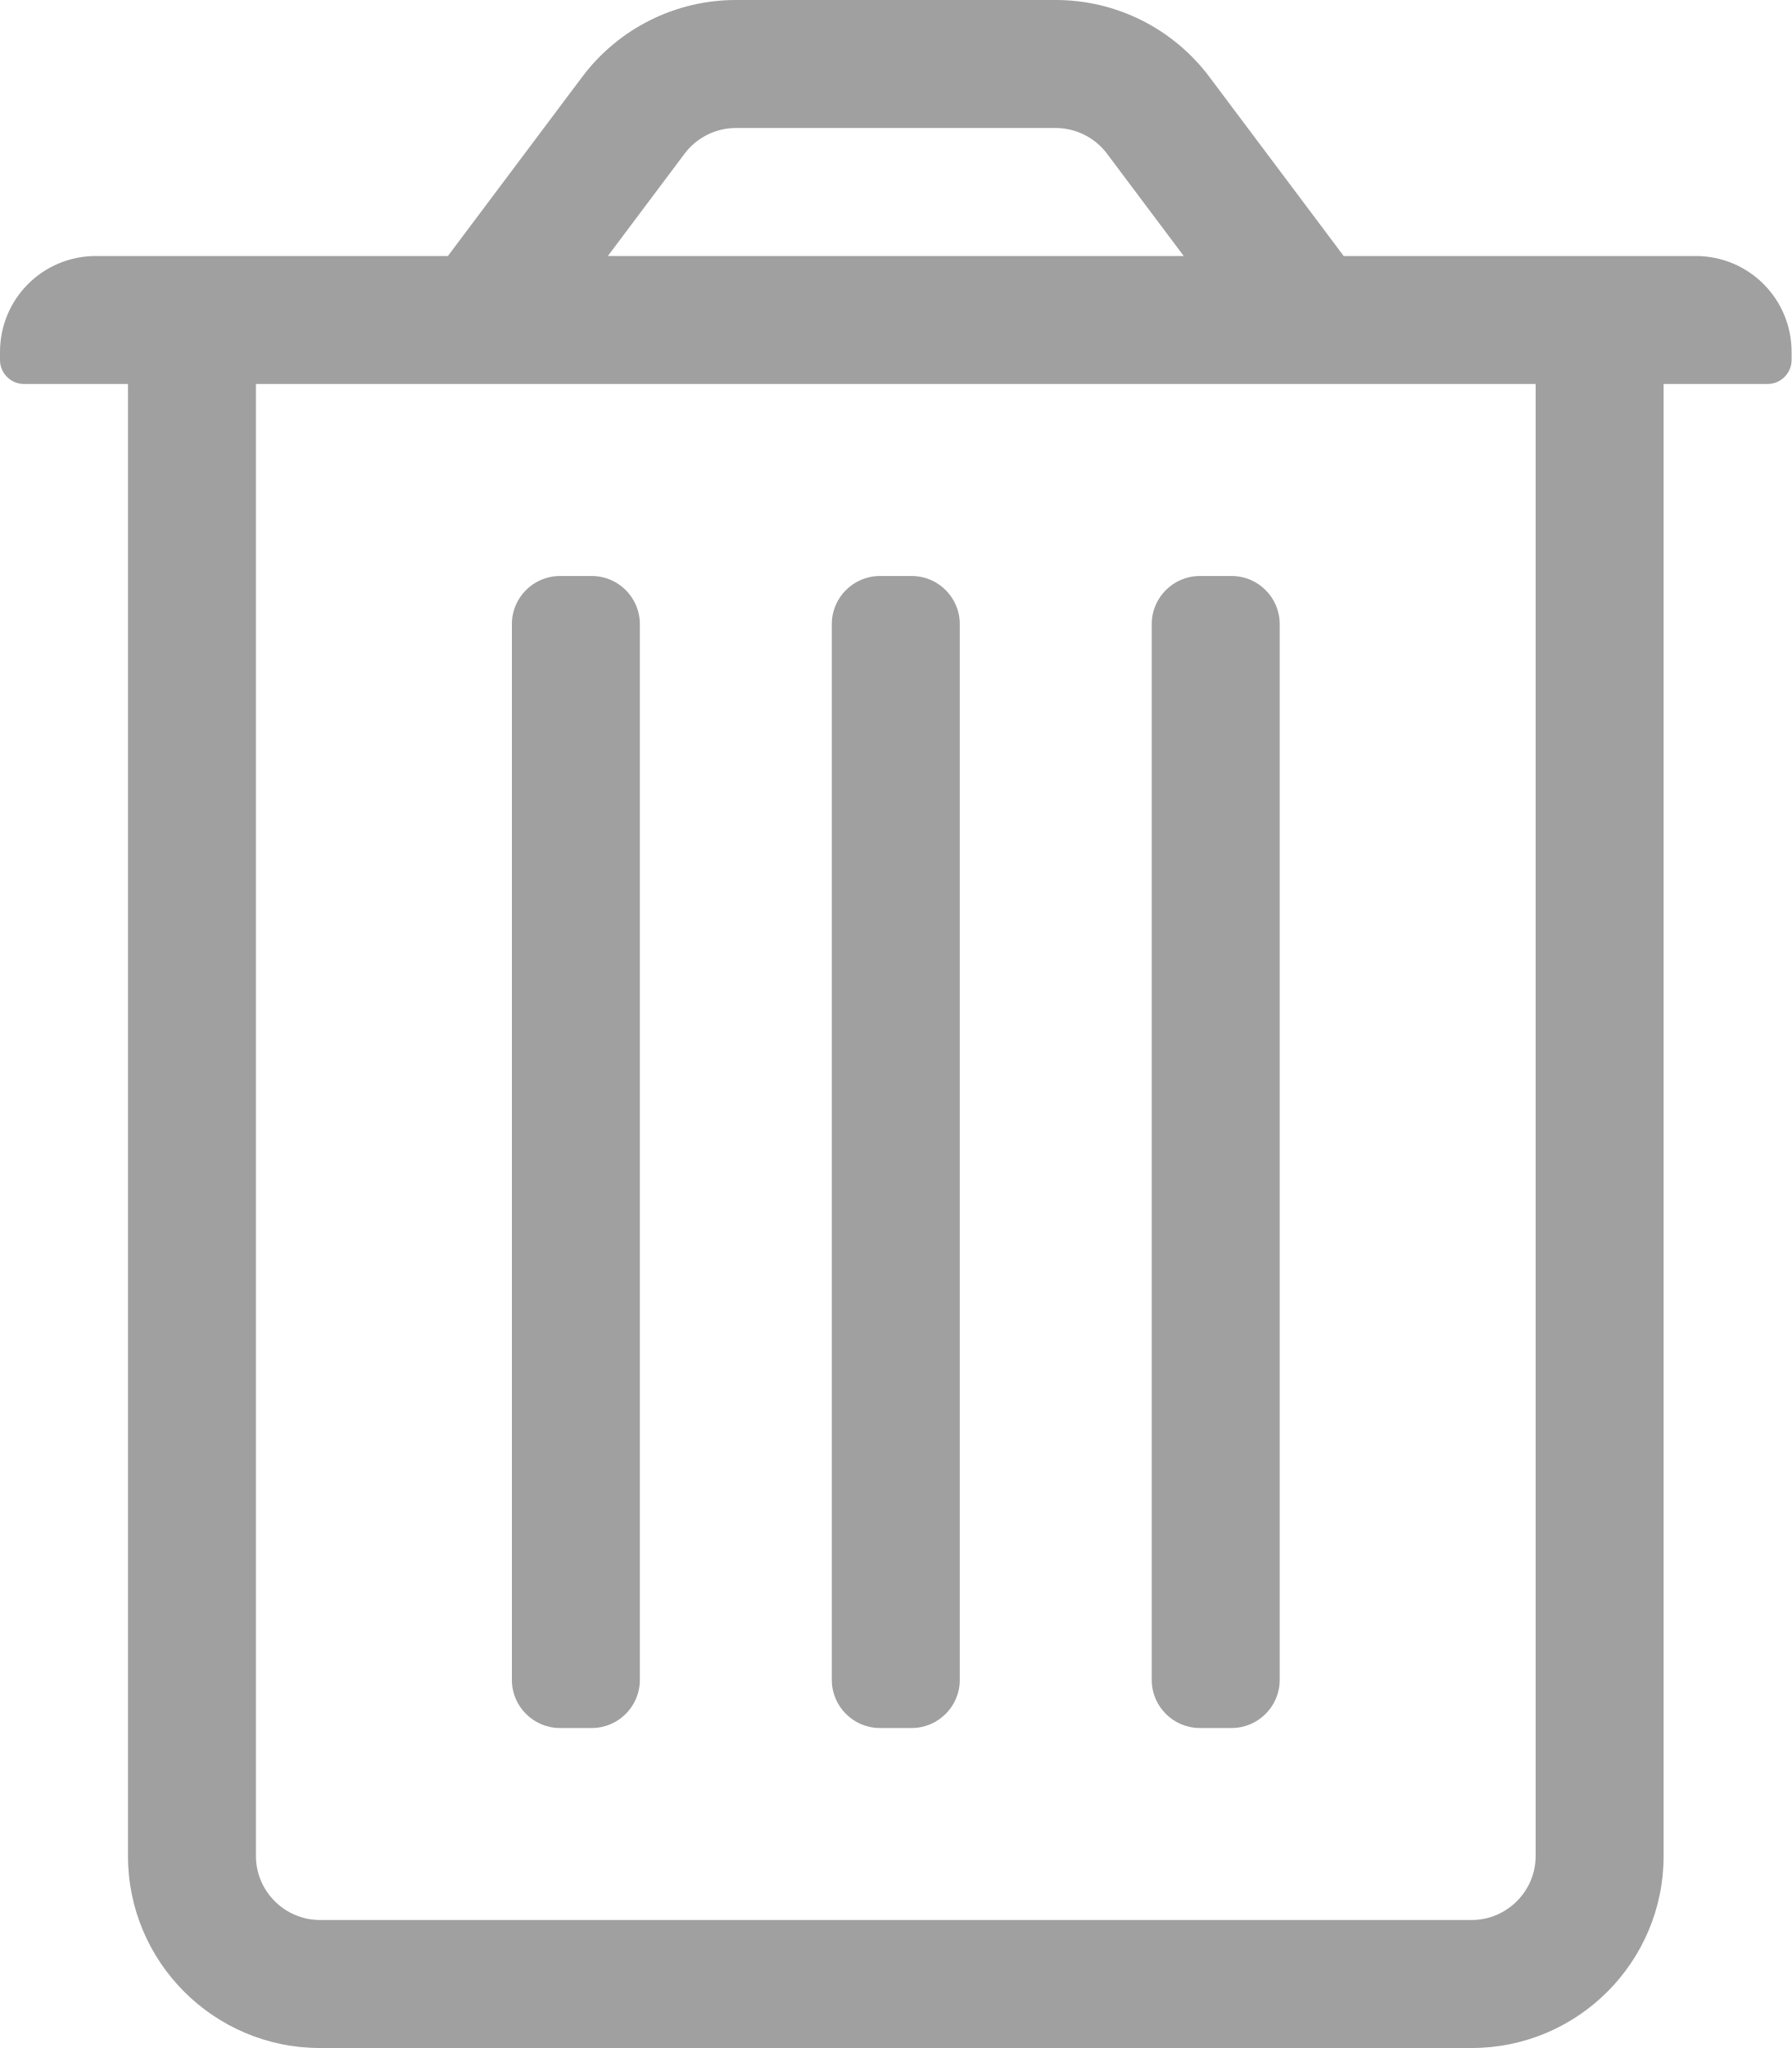
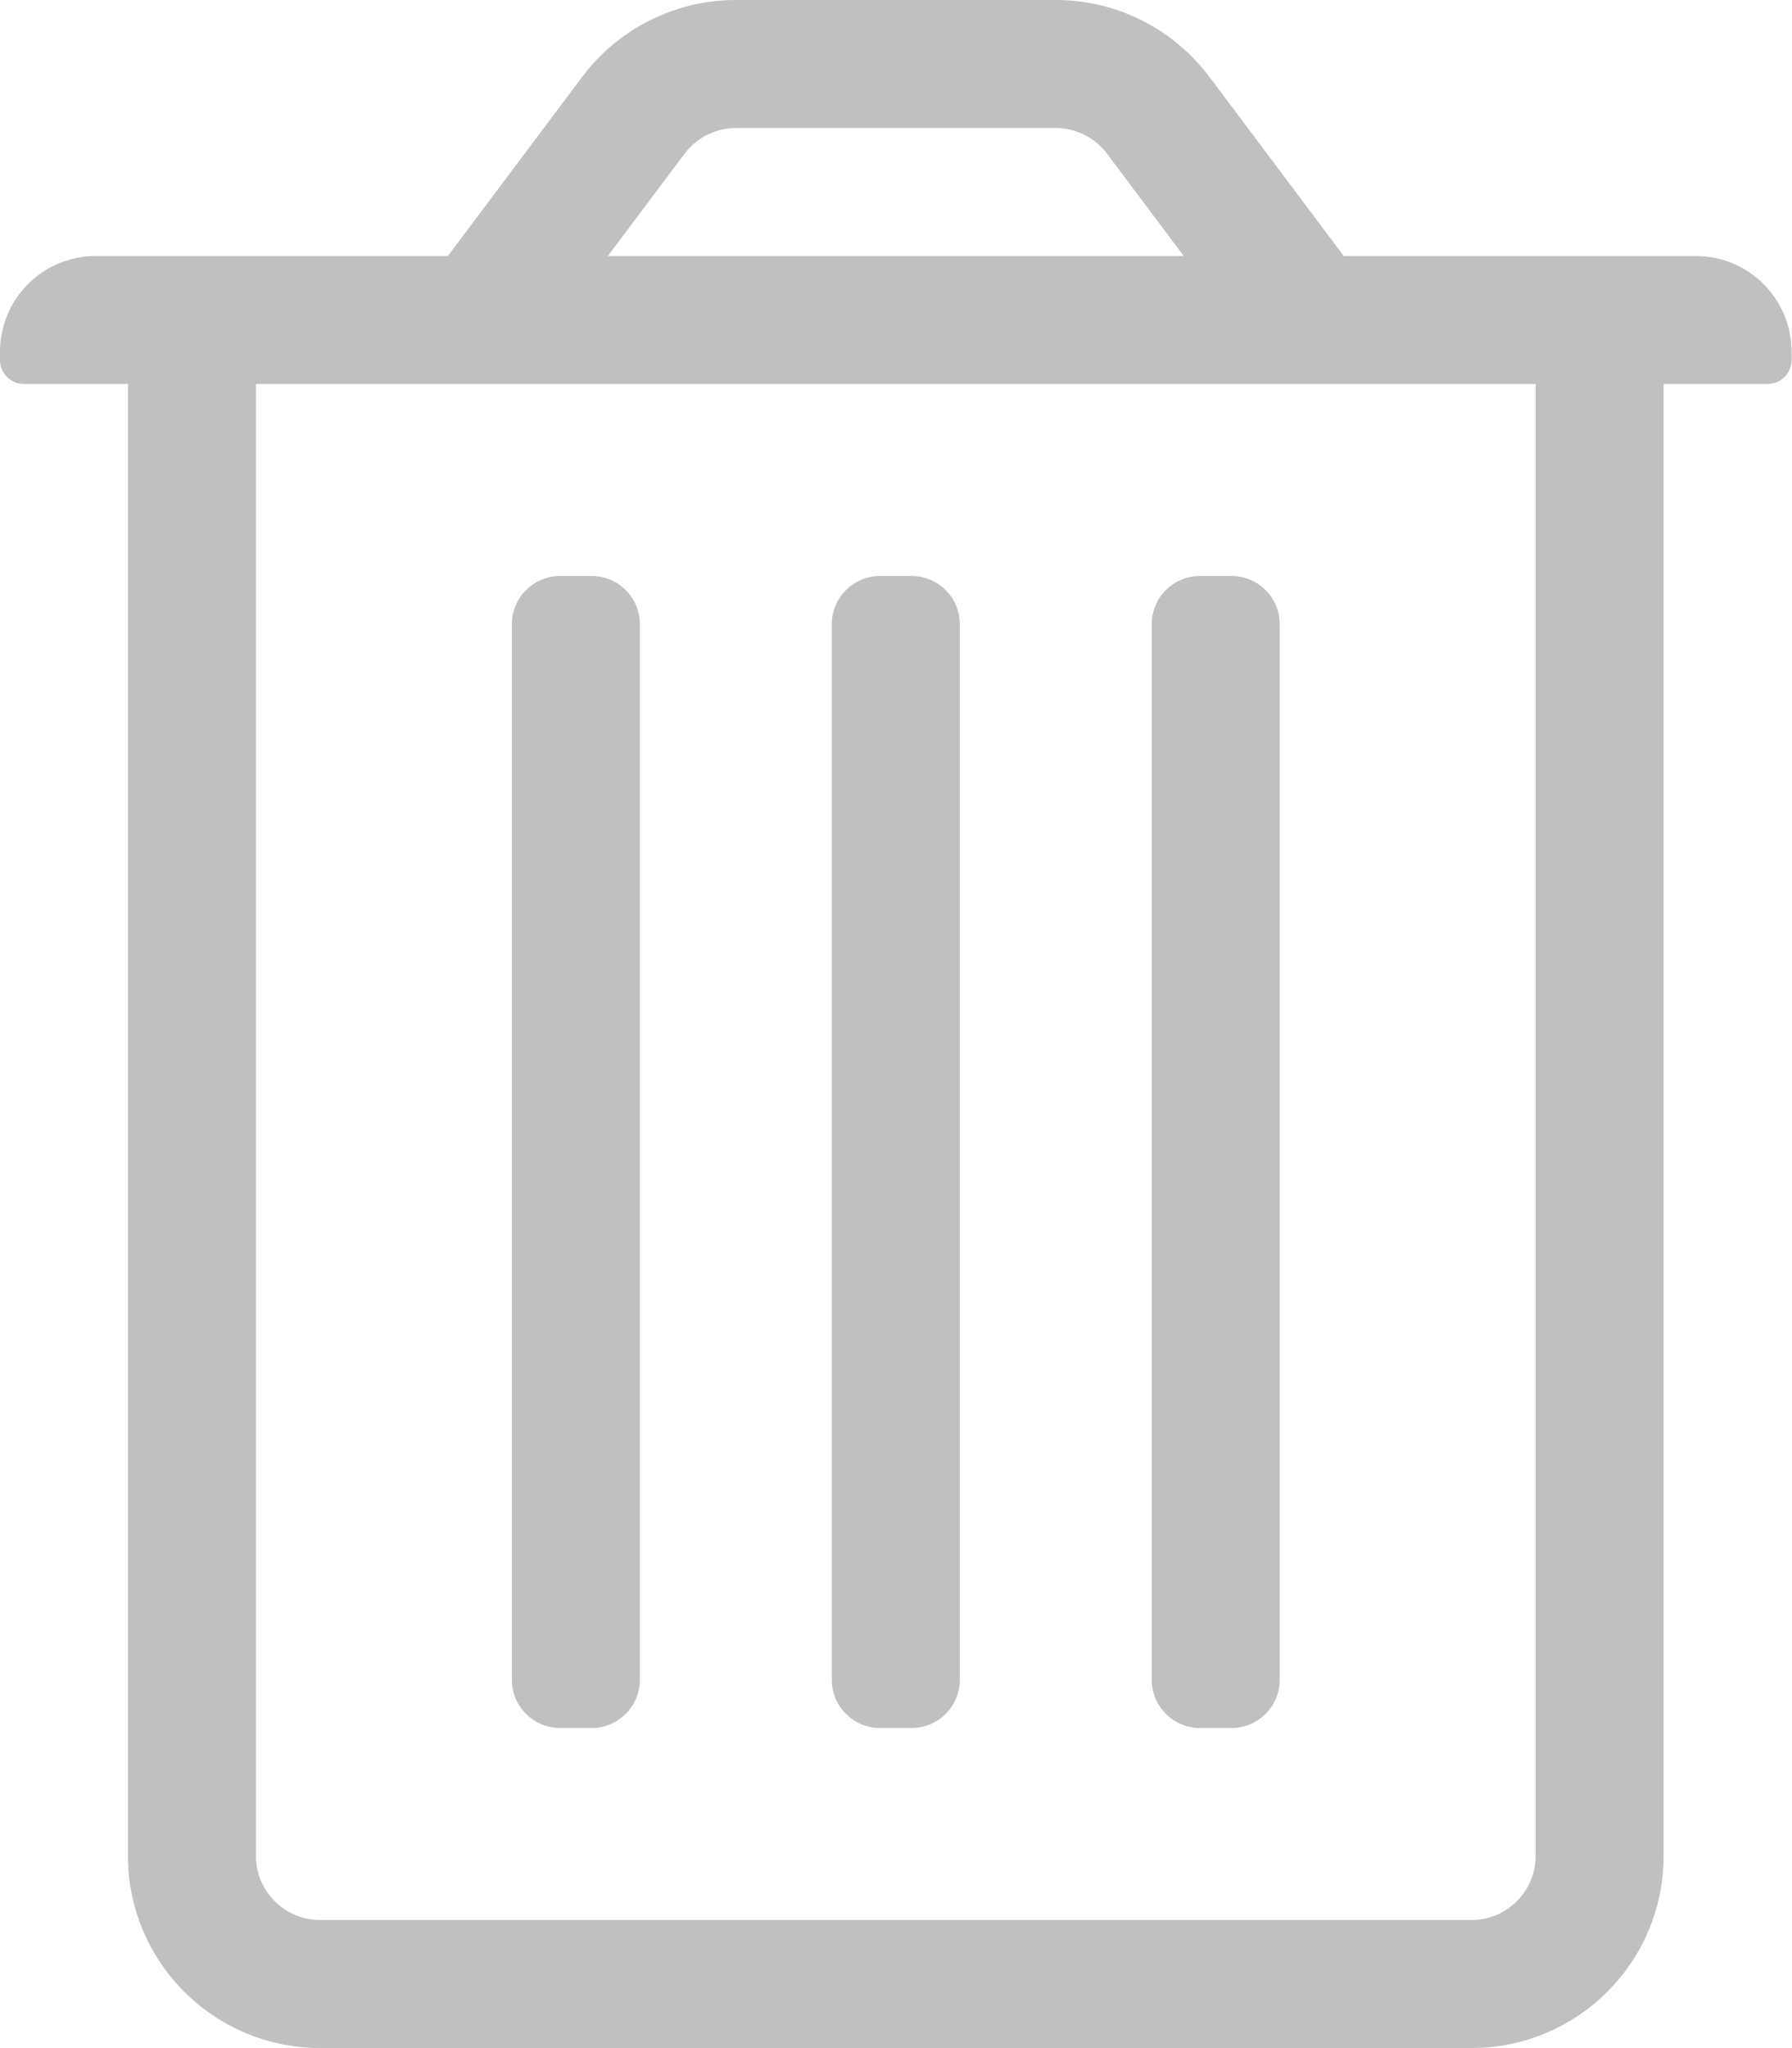
<svg xmlns="http://www.w3.org/2000/svg" aria-hidden="true" data-prefix="fal" data-icon="trash-alt" role="img" viewBox="0 0 448 512" class="svg-inline--fa fa-trash-alt fa-w-14 fa-7x">
-   <path fill="#A0A0A0" d="M336 64l-33.6-44.8C293.3 7.1 279.1 0 264 0h-80c-15.1 0-29.3 7.1-38.4 19.2L112 64H24C10.7 64 0 74.7 0 88v2c0 3.3 2.7 6 6 6h26v368c0 26.5 21.5 48 48 48h288c26.5 0 48-21.5 48-48V96h26c3.3 0 6-2.7 6-6v-2c0-13.3-10.7-24-24-24h-88zM184 32h80c5 0 9.8 2.4 12.8 6.4L296 64H152l19.2-25.6c3-4 7.8-6.4 12.8-6.4zm200 432c0 8.8-7.2 16-16 16H80c-8.8 0-16-7.2-16-16V96h320v368zm-176-44V156c0-6.6 5.4-12 12-12h8c6.6 0 12 5.4 12 12v264c0 6.6-5.4 12-12 12h-8c-6.6 0-12-5.4-12-12zm-80 0V156c0-6.6 5.4-12 12-12h8c6.6 0 12 5.4 12 12v264c0 6.6-5.4 12-12 12h-8c-6.6 0-12-5.4-12-12zm160 0V156c0-6.6 5.4-12 12-12h8c6.6 0 12 5.4 12 12v264c0 6.6-5.4 12-12 12h-8c-6.6 0-12-5.4-12-12z" class="" />
+   <path fill="#C0C0C0" d="M336 64l-33.6-44.8C293.3 7.1 279.1 0 264 0h-80c-15.1 0-29.3 7.1-38.4 19.2L112 64H24C10.7 64 0 74.7 0 88v2c0 3.3 2.7 6 6 6h26v368c0 26.5 21.5 48 48 48h288c26.5 0 48-21.5 48-48V96h26c3.3 0 6-2.7 6-6v-2c0-13.3-10.7-24-24-24h-88zM184 32h80c5 0 9.8 2.4 12.8 6.4L296 64H152l19.2-25.6c3-4 7.8-6.4 12.8-6.4zm200 432c0 8.8-7.2 16-16 16H80c-8.8 0-16-7.2-16-16V96h320v368zm-176-44V156c0-6.6 5.4-12 12-12h8c6.6 0 12 5.4 12 12v264c0 6.6-5.4 12-12 12h-8c-6.6 0-12-5.4-12-12zm-80 0V156c0-6.6 5.4-12 12-12h8c6.6 0 12 5.4 12 12v264c0 6.6-5.4 12-12 12h-8c-6.6 0-12-5.4-12-12zm160 0V156c0-6.6 5.4-12 12-12h8c6.6 0 12 5.4 12 12v264c0 6.6-5.4 12-12 12h-8c-6.6 0-12-5.4-12-12z" class="" />
</svg>
